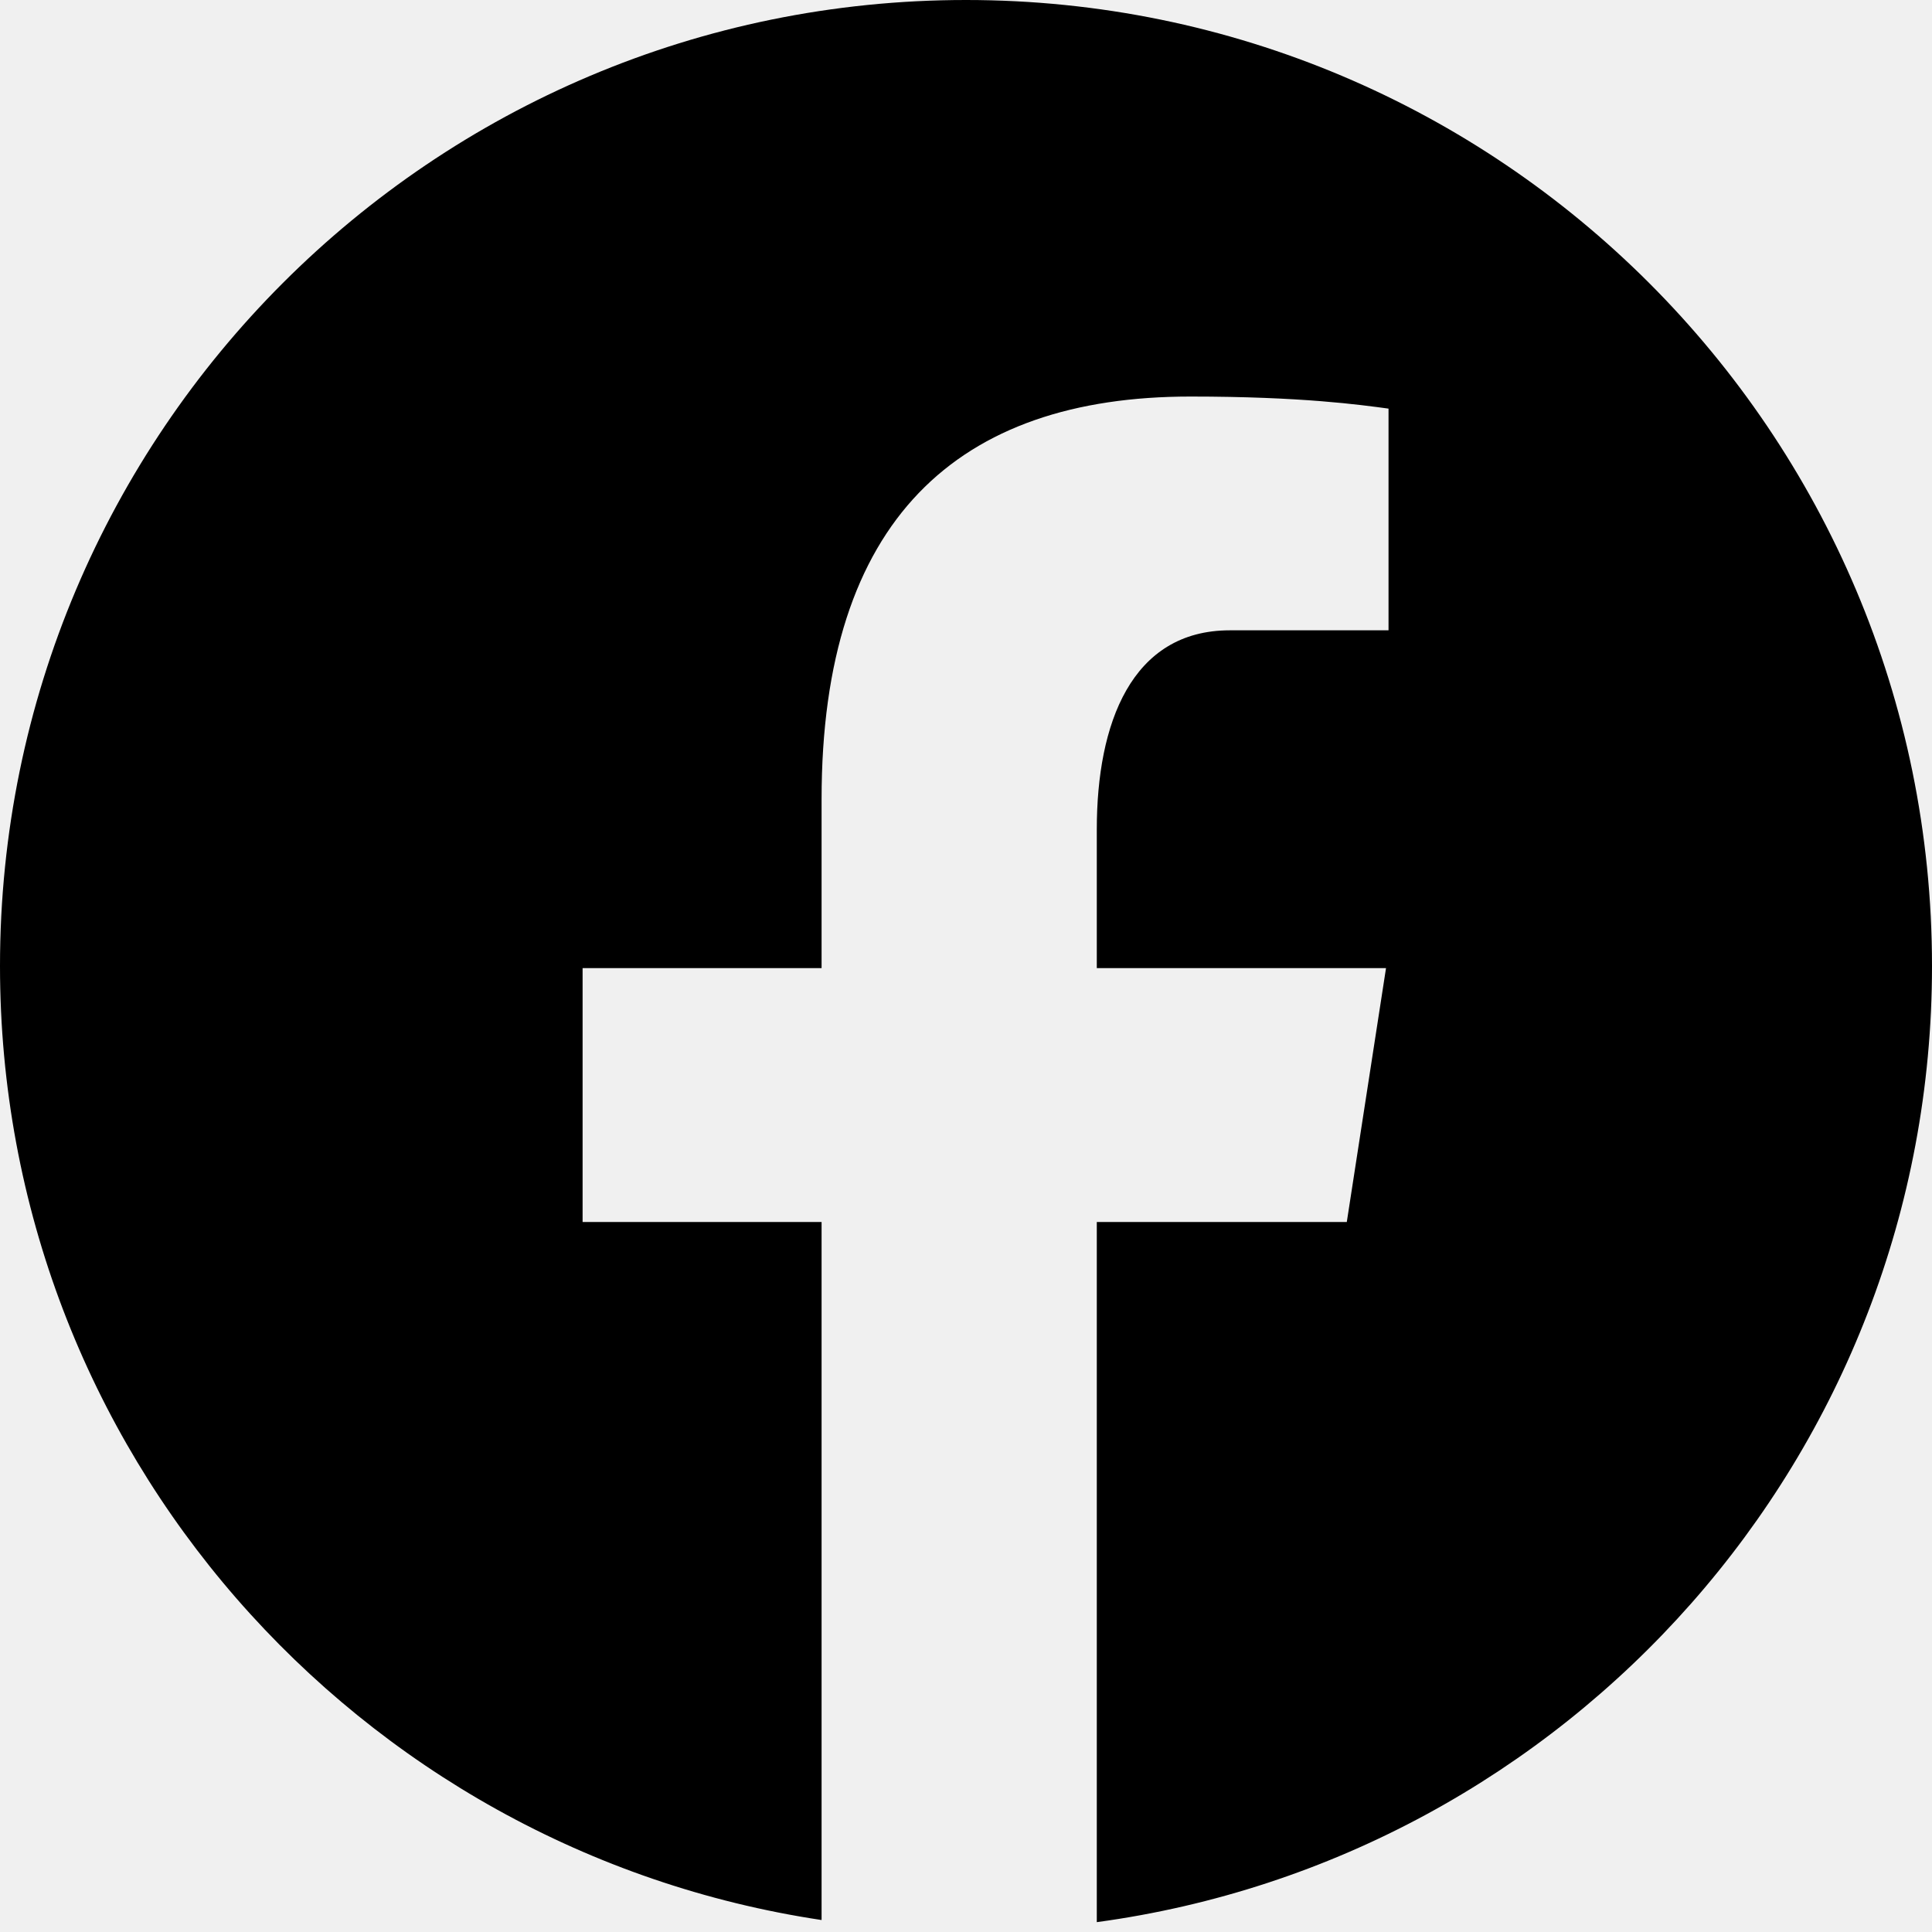
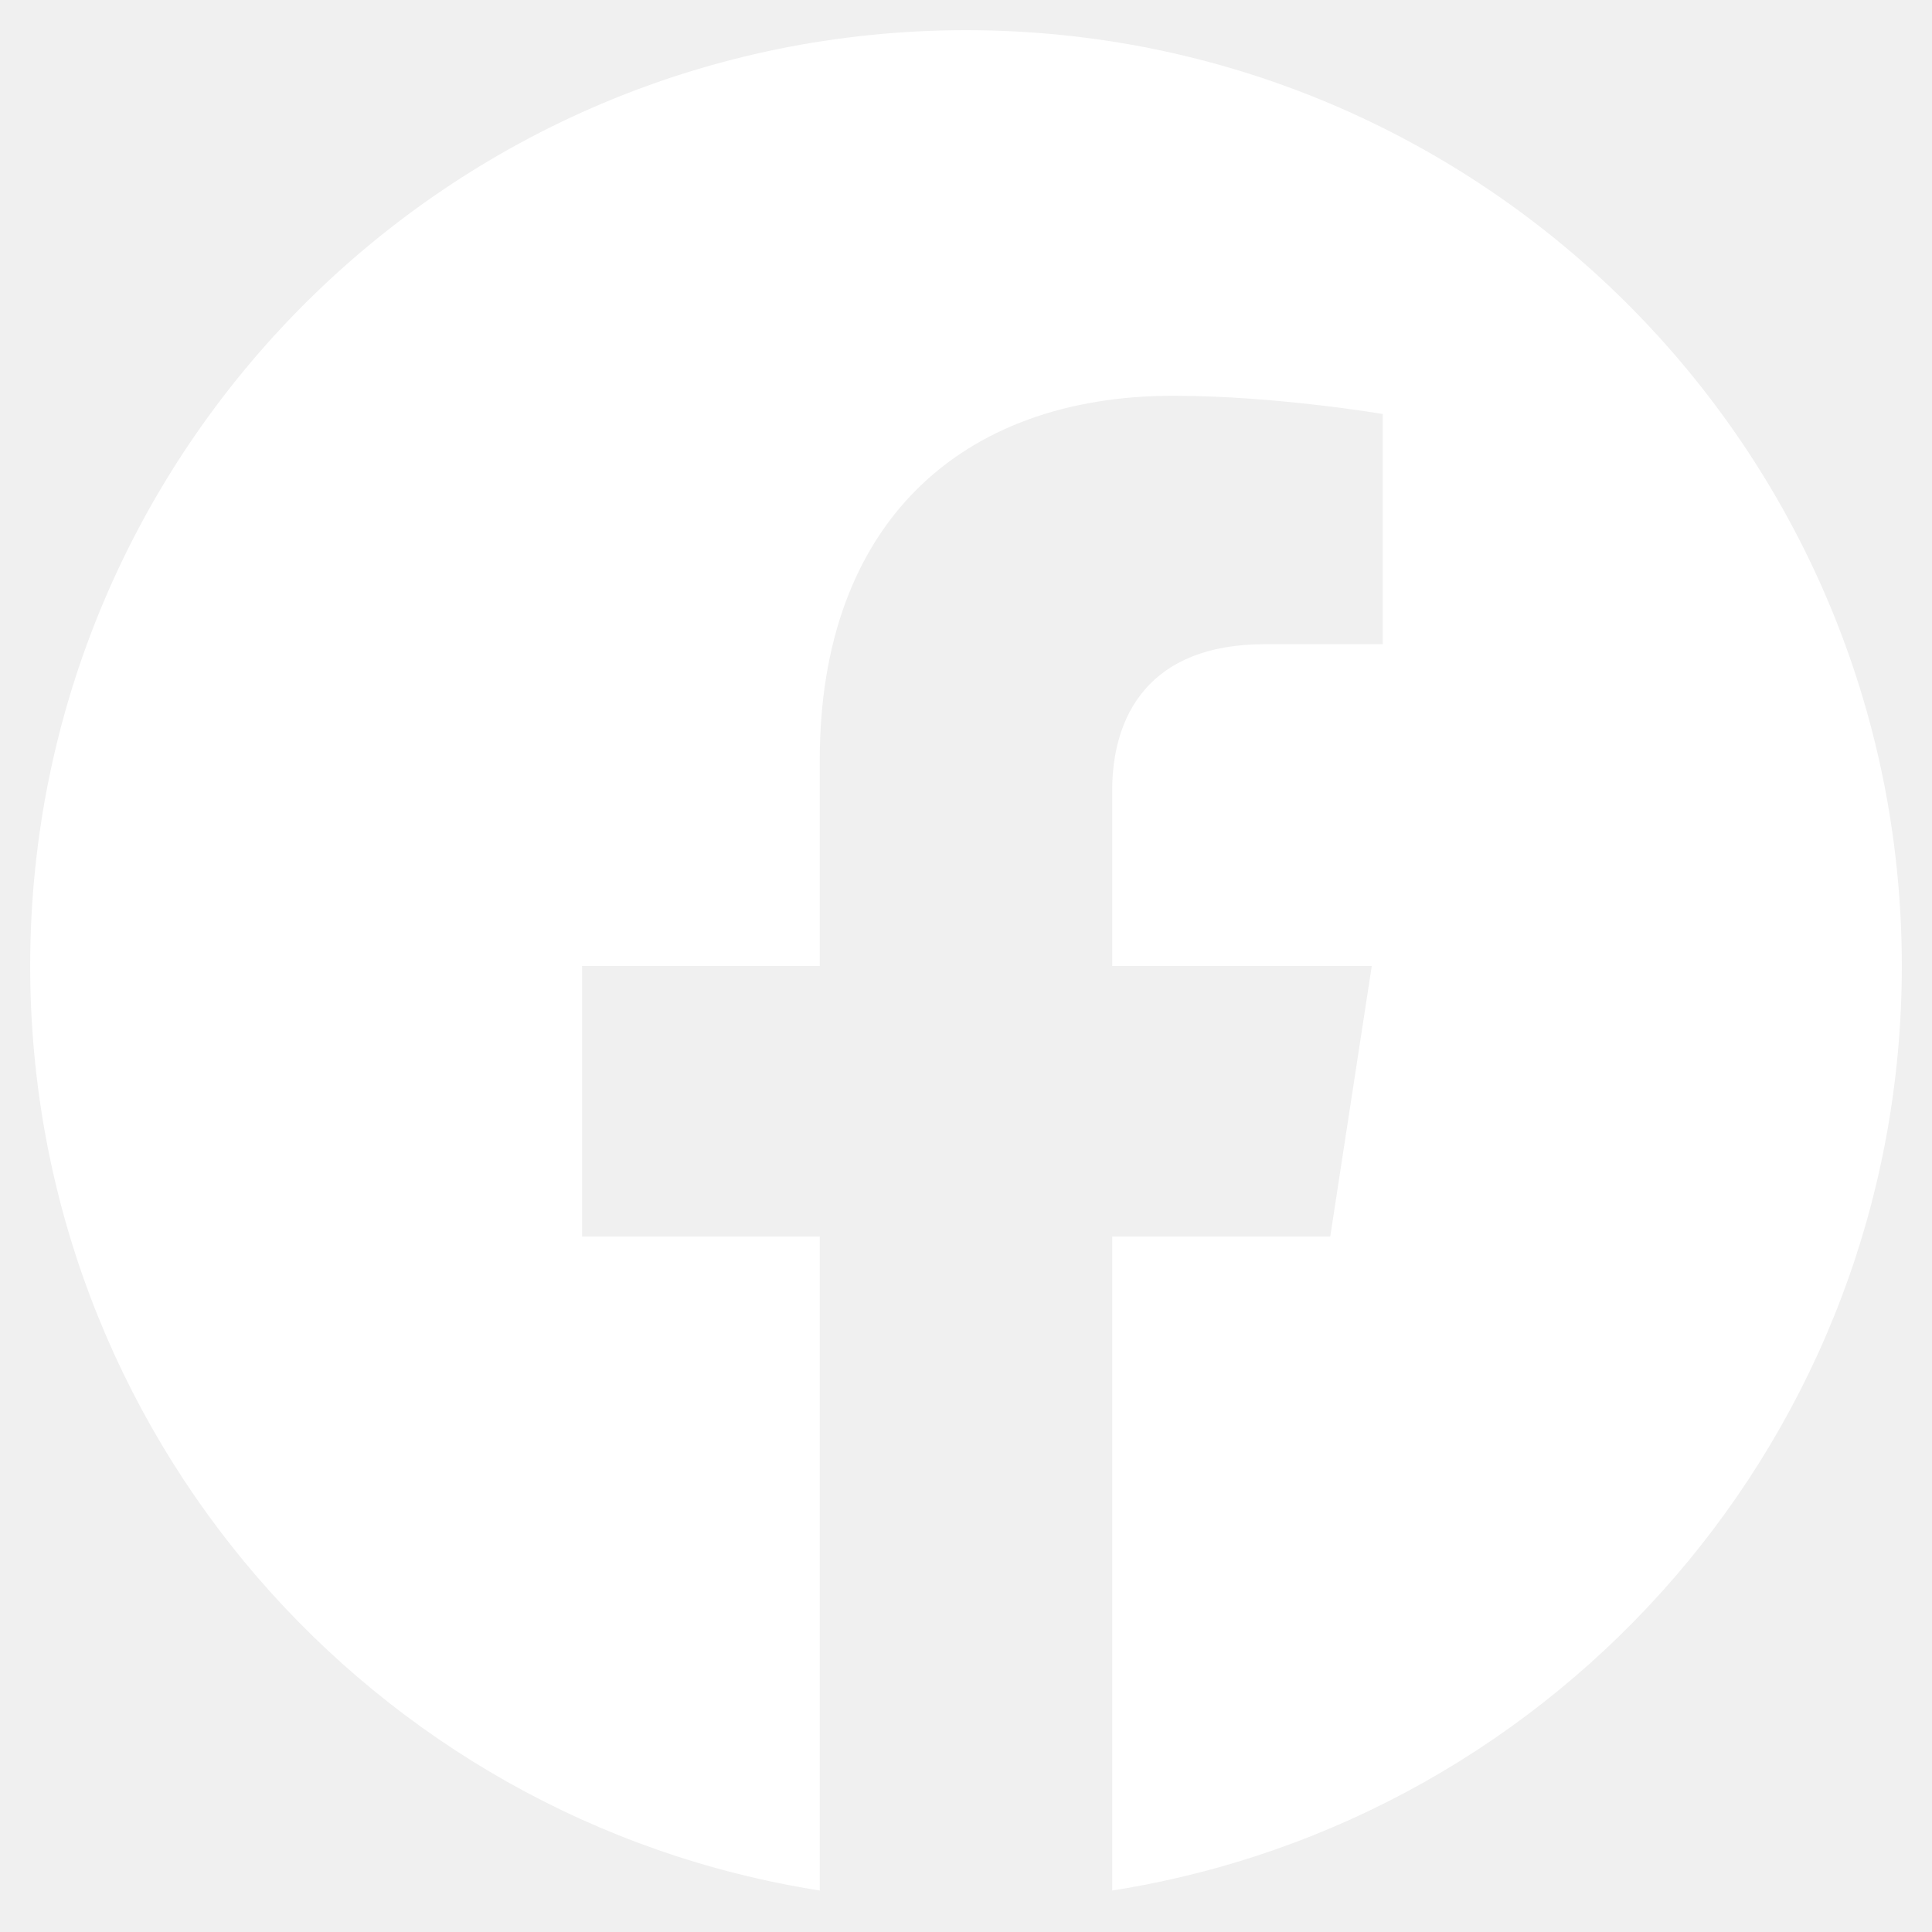
- <svg xmlns="http://www.w3.org/2000/svg" width="20" height="20" viewBox="0 0 20 20" fill="none">
-   <path d="M10 0C4.477 0 0 4.477 0 10C0 15.014 3.693 19.153 8.505 19.876V12.65H6.031V10.022H8.505V8.273C8.505 5.377 9.916 4.105 12.323 4.105C13.476 4.105 14.085 4.191 14.374 4.23V6.525H12.732C11.71 6.525 11.354 7.493 11.354 8.585V10.022H14.348L13.942 12.65H11.354V19.898C16.235 19.235 20 15.062 20 10C20 4.477 15.523 0 10 0Z" fill="black" />
+ <svg xmlns="http://www.w3.org/2000/svg" width="16" height="16" viewBox="0 0 512 512" fill="white">
+   <path d="M504 256C504 119 393 8 256 8S8 119 8 256c0 123.78 90.69 226.38 209.25 245V327.69h-63V256h63v-54.64c0-62.15 37-96.48 93.67-96.48 27.14 0 55.52 4.84 55.52 4.84v61h-31.28c-30.8 0-40.41 19.12-40.41 38.73V256h68.78l-11 71.69h-57.78V501C413.31 482.38 504 379.78 504 256z" />
</svg>
